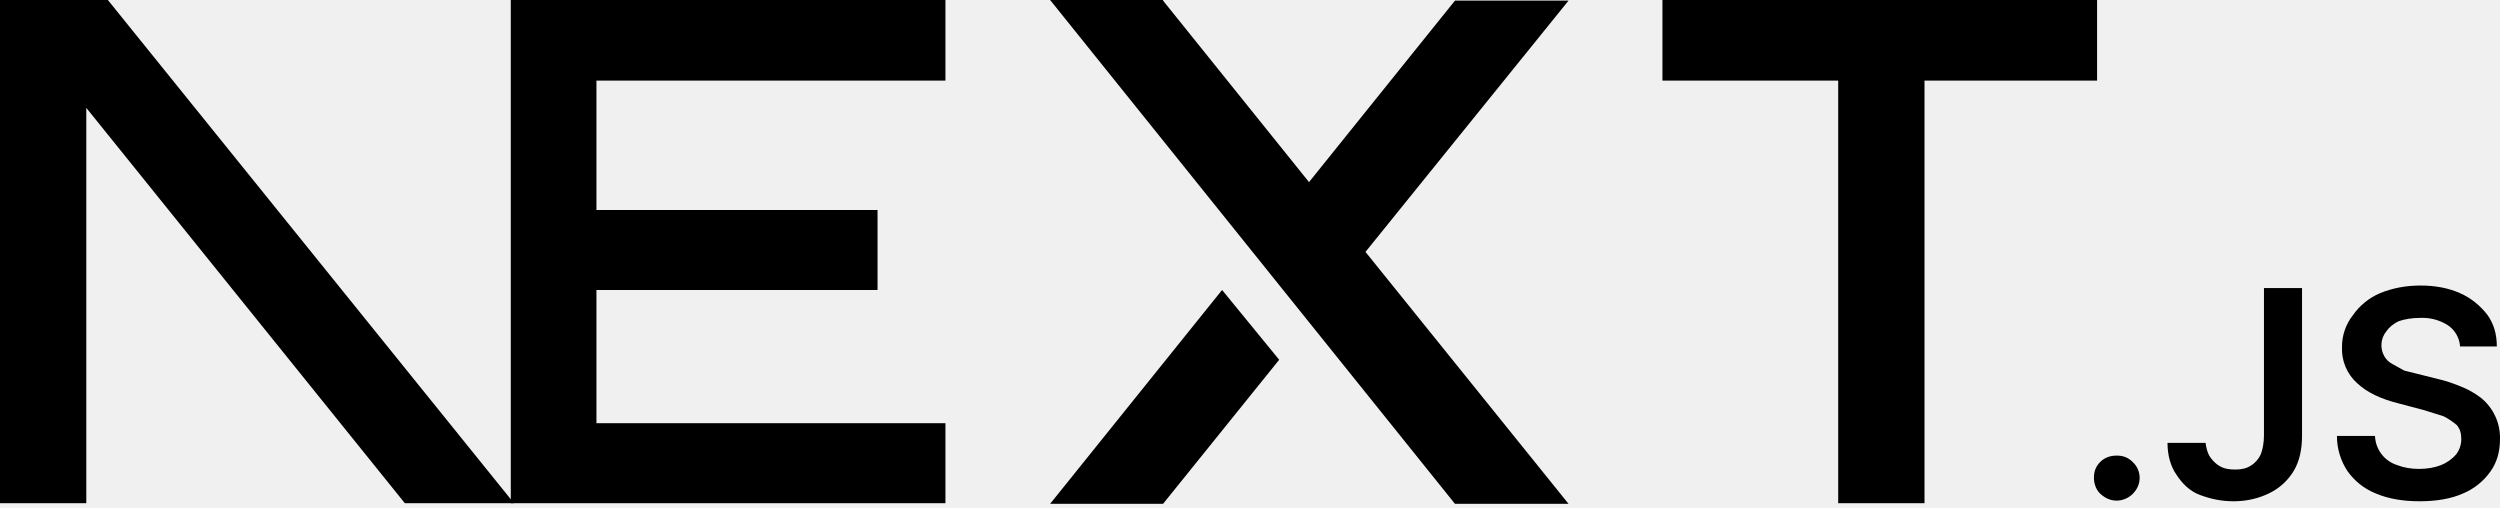
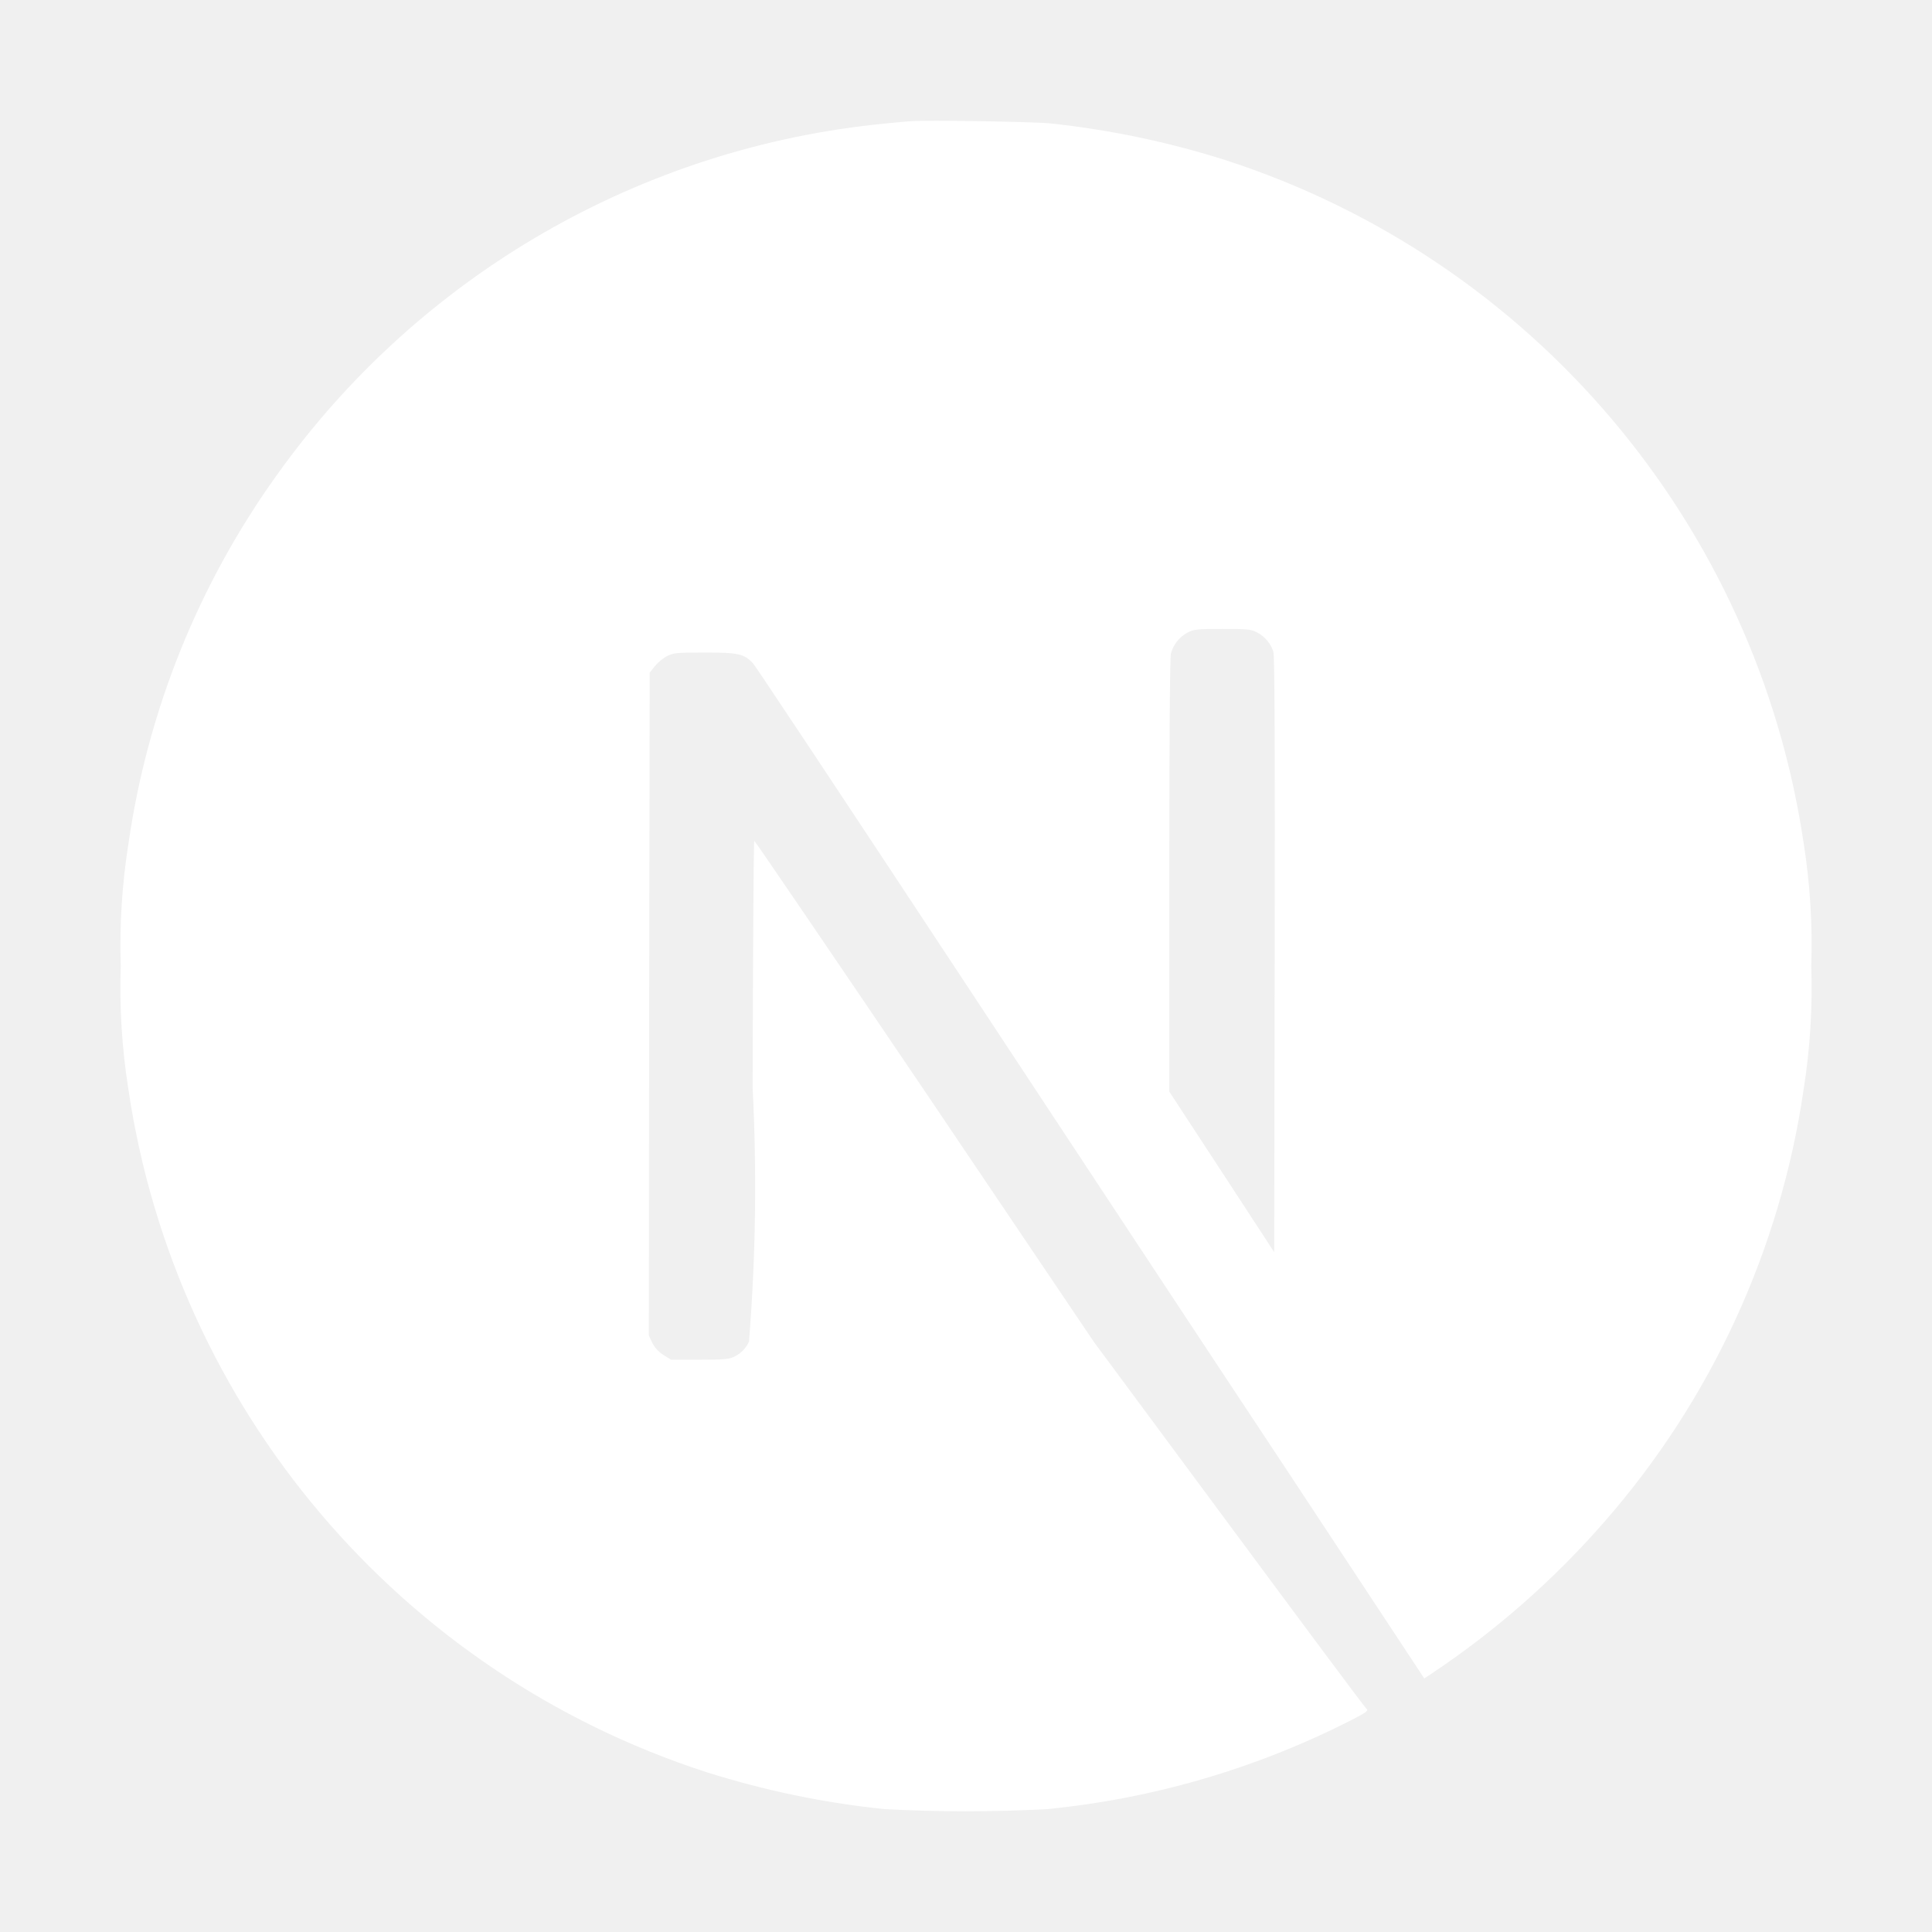
- <svg xmlns="http://www.w3.org/2000/svg" fill="none" viewBox="0 0 394 80">
-   <path fill="#000" d="M262 0h68.5v12.7h-27.2v66.6h-13.6V12.7H262V0ZM149 0v12.7H94v20.4h44.3v12.6H94v21h55v12.6H80.5V0h68.7zm34.3 0h-17.8l63.8 79.4h17.9l-32-39.7 32-39.6h-17.9l-23 28.6-23-28.6zm18.3 56.7-9-11-27.1 33.7h17.8l18.3-22.7z" />
-   <path fill="#000" d="M81 79.3 17 0H0v79.3h13.6V17l50.2 62.3H81Zm252.6-.4c-1 0-1.8-.4-2.5-1s-1.1-1.6-1.1-2.6.3-1.8 1-2.5 1.6-1 2.6-1 1.8.3 2.5 1a3.4 3.4 0 0 1 .6 4.3 3.7 3.7 0 0 1-3 1.8zm23.2-33.5h6v23.3c0 2.1-.4 4-1.3 5.5a9.1 9.1 0 0 1-3.8 3.5c-1.6.8-3.5 1.3-5.7 1.3-2 0-3.7-.4-5.3-1s-2.8-1.8-3.7-3.2c-.9-1.3-1.4-3-1.4-5h6c.1.8.3 1.6.7 2.2s1 1.2 1.6 1.5c.7.4 1.5.5 2.4.5 1 0 1.8-.2 2.4-.6a4 4 0 0 0 1.6-1.8c.3-.8.5-1.8.5-3V45.5zm30.9 9.1a4.4 4.4 0 0 0-2-3.3 7.5 7.5 0 0 0-4.3-1.1c-1.3 0-2.4.2-3.3.5-.9.4-1.6 1-2 1.6a3.5 3.5 0 0 0-.3 4c.3.5.7.9 1.3 1.2l1.8 1 2 .5 3.2.8c1.3.3 2.5.7 3.7 1.2a13 13 0 0 1 3.2 1.8 8.1 8.1 0 0 1 3 6.5c0 2-.5 3.7-1.5 5.1a10 10 0 0 1-4.4 3.5c-1.8.8-4.1 1.2-6.8 1.2-2.6 0-4.9-.4-6.8-1.2-2-.8-3.4-2-4.5-3.5a10 10 0 0 1-1.7-5.6h6a5 5 0 0 0 3.5 4.6c1 .4 2.2.6 3.4.6 1.3 0 2.5-.2 3.5-.6 1-.4 1.8-1 2.4-1.7a4 4 0 0 0 .8-2.4c0-.9-.2-1.6-.7-2.2a11 11 0 0 0-2.1-1.4l-3.2-1-3.8-1c-2.8-.7-5-1.7-6.6-3.2a7.2 7.2 0 0 1-2.4-5.7 8 8 0 0 1 1.7-5 10 10 0 0 1 4.3-3.5c2-.8 4-1.2 6.4-1.2 2.3 0 4.4.4 6.2 1.2 1.8.8 3.2 2 4.3 3.4 1 1.4 1.5 3 1.5 5h-5.8z" />
+ <svg xmlns="http://www.w3.org/2000/svg" fill="#FFFFFF" width="800px" height="800px" viewBox="0 0 32 32">
+   <path d="M29.874,13.964A14.058,14.058,0,0,0,20.3,2.653a14.74,14.74,0,0,0-2.915-.61c-.263-.027-2.072-.057-2.3-.035h0c-.06,0-.252.024-.424.038A14.034,14.034,0,0,0,4.6,7.848a13.855,13.855,0,0,0-2.471,6.116A10.731,10.731,0,0,0,2,16a10.737,10.737,0,0,0,.126,2.039A14.055,14.055,0,0,0,11.7,29.352a14.772,14.772,0,0,0,2.956.613,25.525,25.525,0,0,0,2.682,0,14.139,14.139,0,0,0,5.045-1.475c.24-.123.287-.156.254-.183s-1.048-1.393-2.28-3.057l-2.239-3.024-2.8-4.152c-1.544-2.282-2.814-4.148-2.825-4.148s-.022,1.841-.027,4.094a32.213,32.213,0,0,1-.06,4.2.5.5,0,0,1-.241.249c-.088.044-.165.052-.578.052h-.473l-.126-.079a.517.517,0,0,1-.184-.2l-.057-.123.005-5.487.009-5.49.084-.107a.768.768,0,0,1,.2-.167c.112-.054.156-.06.629-.06.559,0,.652.022.8.181.041.044,1.56,2.331,3.377,5.087s4.3,6.519,5.524,8.366L23.59,27.8l.112-.074A14.357,14.357,0,0,0,26.579,25.2a13.932,13.932,0,0,0,3.295-7.156A10.737,10.737,0,0,0,30,16,10.731,10.731,0,0,0,29.874,13.964Zm-8.761,1.855-.008,4.921-.868-1.33-.87-1.33V14.5c0-2.312.011-3.612.027-3.675a.558.558,0,0,1,.271-.345c.112-.058.153-.063.583-.063.4,0,.476.005.566.055a.546.546,0,0,1,.277.323C21.113,10.869,21.118,12.39,21.113,15.819Z" />
</svg>
